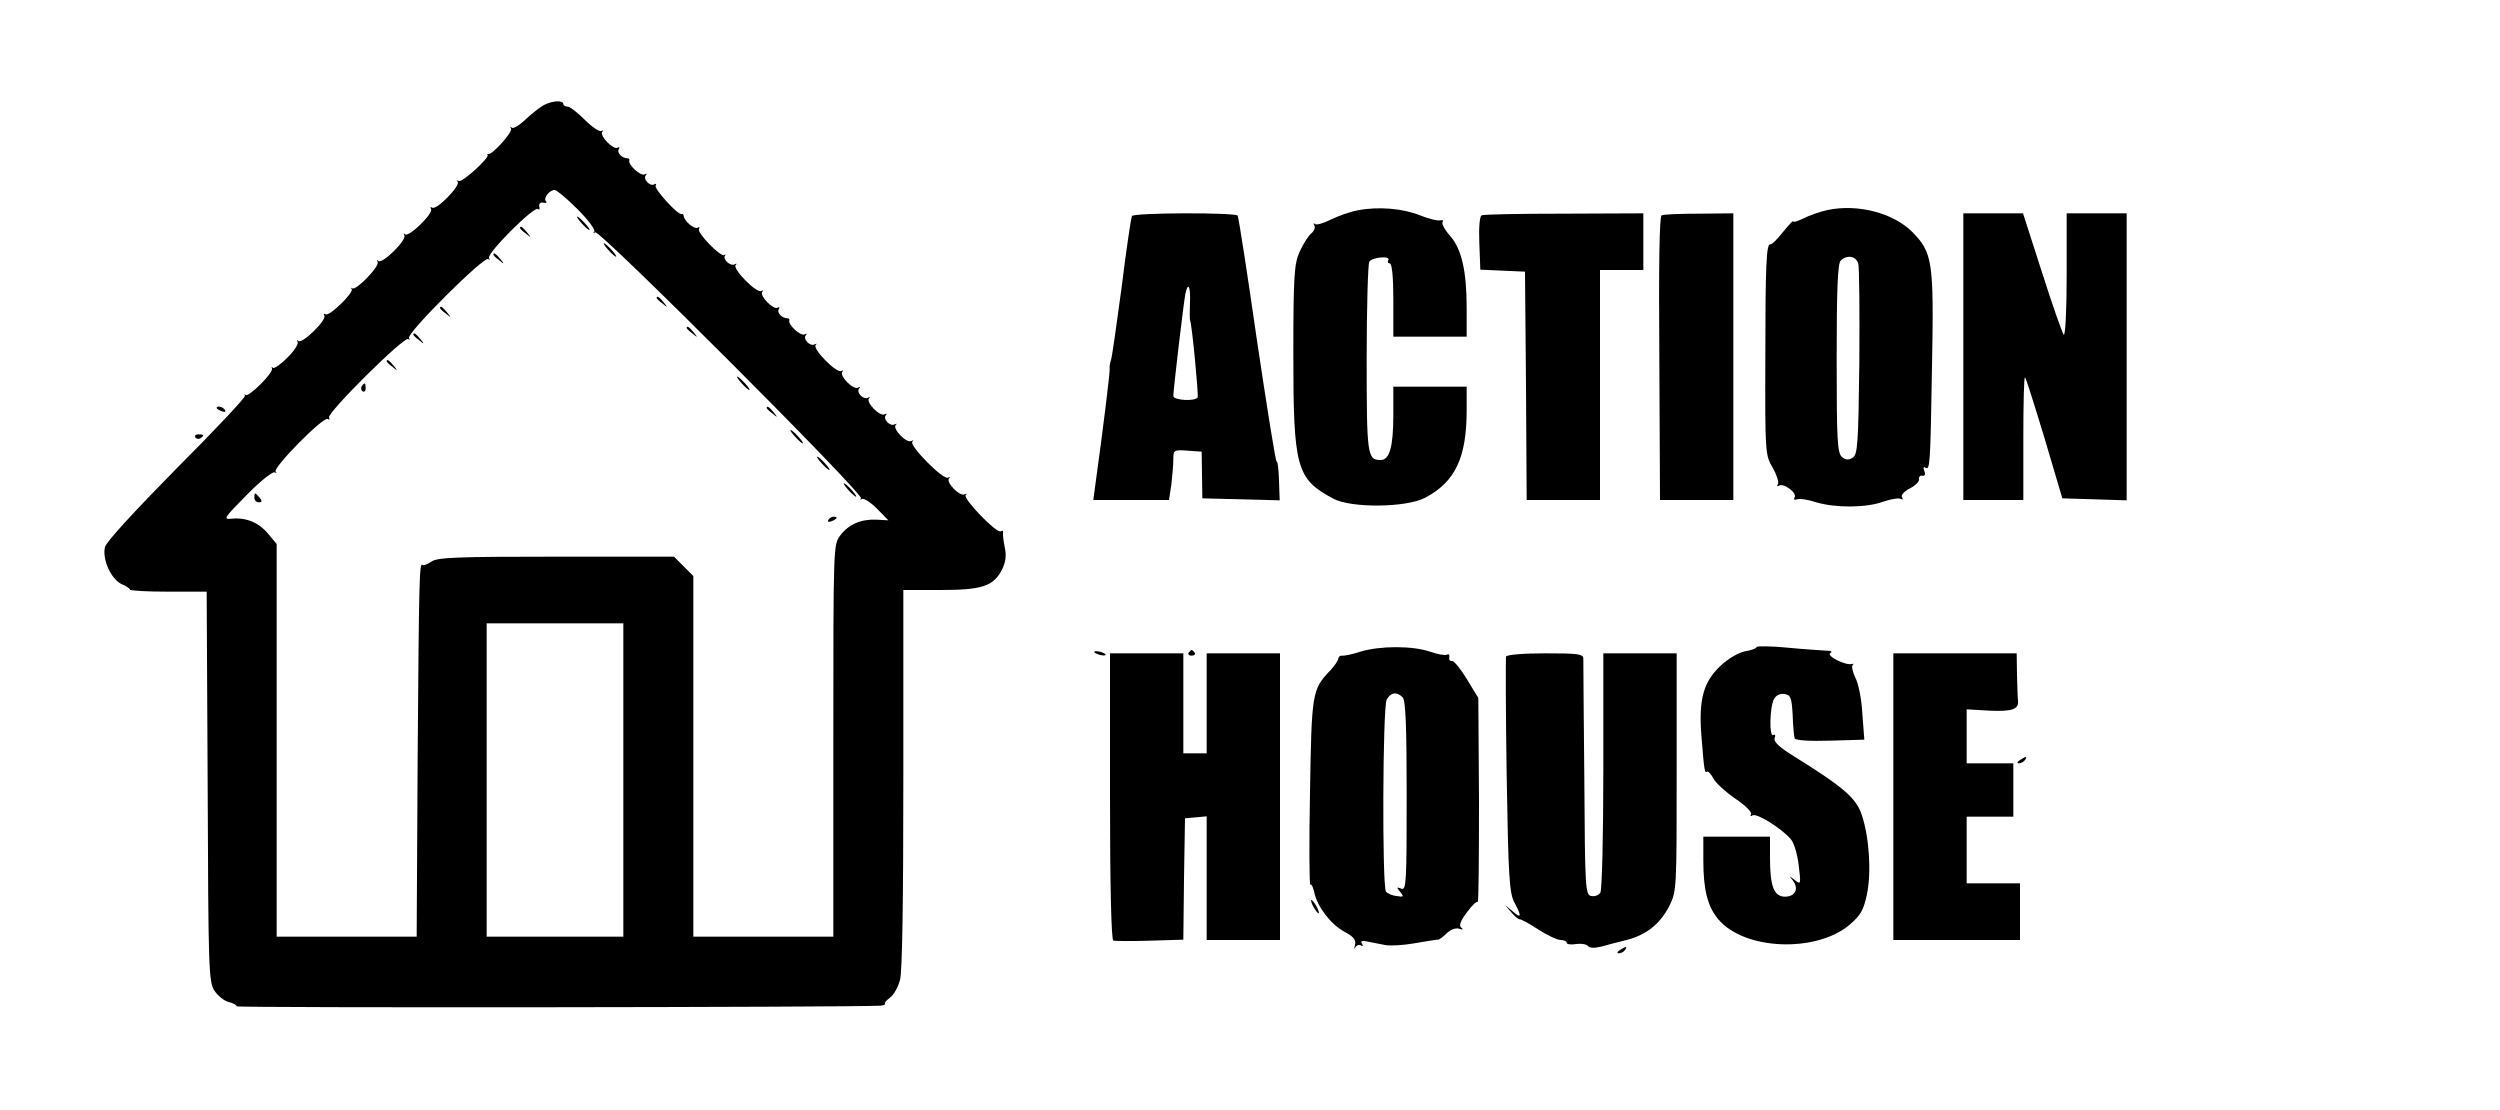
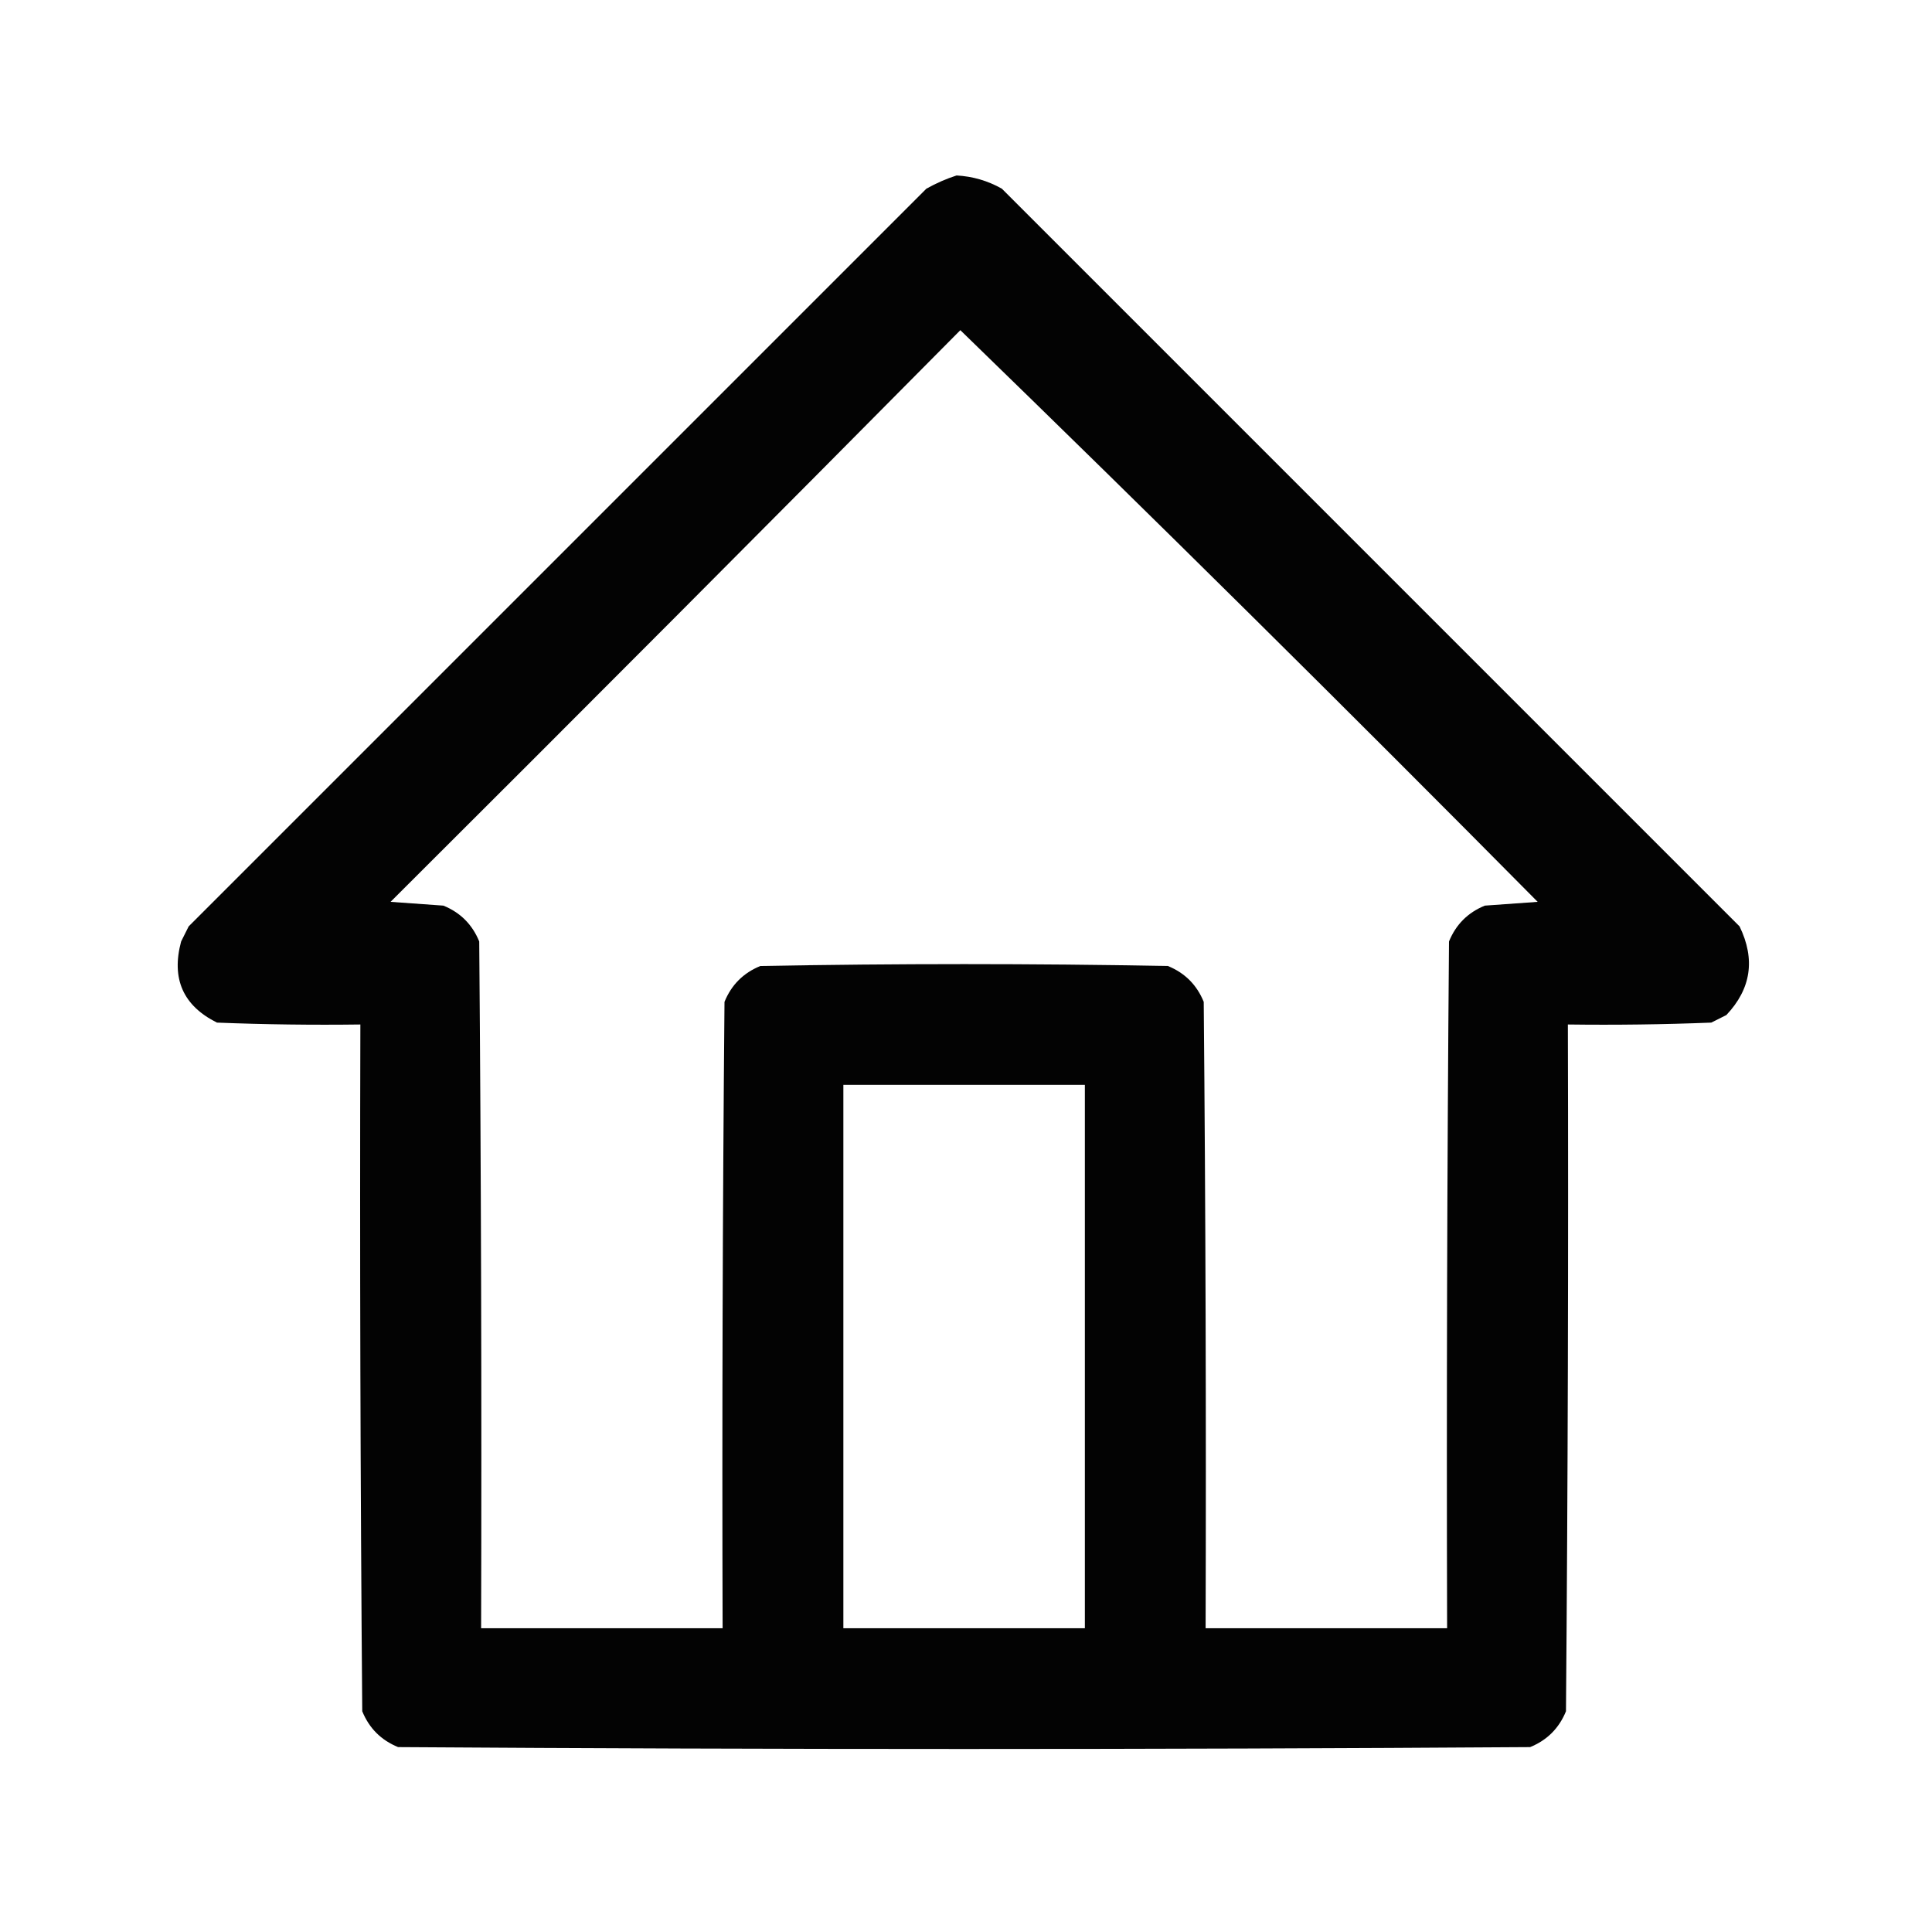
- <svg xmlns="http://www.w3.org/2000/svg" version="1.0" width="750pt" height="333pt" viewBox="0 0 750 333" preserveAspectRatio="xMidYMid meet">
-   <g transform="translate(0,333) scale(0.1,-0.1)" fill="#000000" stroke="none">
-     <path d="M1632 3015 c-13 -7 -38 -27 -56 -44 -18 -17 -36 -28 -41 -24 -4 5 -5 3 -2 -3 6 -10 -59 -82 -69 -76 -2 1 -3 0 -1 -3 5 -9 -77 -84 -87 -78 -6 3 -8 2 -3 -2 10 -11 -63 -86 -76 -78 -6 3 -7 2 -4 -4 8 -13 -67 -86 -78 -76 -4 5 -5 3 -2 -3 8 -14 -66 -87 -78 -77 -4 5 -5 3 -2 -3 7 -12 -65 -87 -76 -79 -4 3 -5 2 -2 -2 8 -10 -67 -83 -78 -76 -6 3 -7 2 -4 -4 8 -13 -67 -86 -78 -76 -4 5 -5 3 -2 -3 3 -6 -11 -28 -32 -48 -21 -21 -41 -34 -43 -29 -3 4 -4 3 -2 -3 3 -14 -70 -86 -79 -79 -4 3 -5 2 -2 -2 3 -4 -89 -102 -204 -217 -125 -127 -212 -221 -216 -237 -9 -36 18 -96 49 -111 15 -6 26 -14 26 -17 0 -3 52 -6 115 -6 l115 0 3 -585 c2 -553 3 -587 21 -613 10 -15 29 -30 42 -33 13 -3 24 -9 24 -13 0 -5 1856 -3 1932 2 9 1 15 3 13 6 -3 2 4 10 15 18 11 8 24 31 30 53 7 24 10 242 10 604 l0 566 111 0 c125 0 159 11 185 61 11 23 14 42 8 68 -4 20 -6 40 -5 44 1 5 -2 6 -7 3 -12 -7 -114 98 -105 109 5 4 3 5 -3 2 -14 -8 -57 36 -47 48 5 4 3 5 -3 2 -14 -8 -117 96 -107 108 5 4 3 5 -3 2 -14 -8 -57 36 -47 48 5 4 3 5 -3 2 -14 -8 -37 17 -26 28 4 5 2 5 -4 2 -14 -8 -57 36 -47 48 5 4 3 5 -3 2 -14 -8 -37 17 -26 28 4 5 2 5 -4 2 -14 -8 -57 36 -47 48 5 4 3 5 -3 2 -14 -8 -87 66 -77 78 5 4 3 5 -3 2 -14 -8 -37 17 -26 28 4 5 2 5 -4 2 -11 -7 -51 29 -46 42 1 3 -1 6 -5 6 -17 0 -33 17 -27 27 4 6 3 8 -3 5 -13 -8 -56 37 -46 48 5 4 3 5 -3 2 -14 -8 -87 66 -77 78 5 4 3 5 -3 2 -13 -7 -37 16 -29 26 3 4 2 5 -2 2 -10 -8 -83 67 -76 78 3 6 1 7 -4 4 -10 -6 -41 20 -42 36 -1 4 -3 6 -6 5 -9 -6 -84 76 -78 85 3 6 1 7 -4 4 -13 -8 -36 17 -25 28 4 5 2 5 -4 2 -11 -7 -51 29 -46 42 1 3 -1 6 -5 6 -17 0 -33 17 -27 27 4 6 3 8 -3 5 -13 -8 -56 37 -46 48 5 4 3 5 -3 2 -6 -3 -28 12 -49 33 -22 22 -45 40 -52 40 -7 0 -13 4 -13 8 0 12 -33 10 -58 -3z m101 -313 c32 -32 54 -62 50 -67 -5 -4 -3 -5 3 -2 13 8 807 -786 797 -798 -4 -4 -3 -5 3 -2 6 3 26 -10 45 -29 l34 -35 -35 2 c-46 2 -83 -13 -109 -47 -21 -27 -21 -30 -21 -615 l0 -589 -210 0 -210 0 0 541 0 541 -29 29 -29 29 -354 0 c-294 0 -357 -2 -374 -15 -12 -8 -23 -12 -26 -10 -10 10 -11 -36 -15 -568 l-3 -547 -210 0 -210 0 0 589 0 589 -25 30 c-28 34 -66 50 -109 46 -28 -3 -25 1 44 71 40 41 78 71 84 68 6 -3 7 -2 3 2 -10 11 143 166 156 158 6 -3 7 -2 4 4 -8 13 227 246 238 236 4 -4 5 -3 2 3 -8 14 226 247 238 237 4 -4 5 -3 2 3 -8 13 136 157 147 147 4 -4 6 -1 4 7 -2 9 3 14 12 12 8 -2 12 0 8 4 -9 9 10 34 26 34 6 0 37 -26 69 -58z m137 -1712 l0 -470 -205 0 -205 0 0 470 0 470 205 0 205 0 0 -470z" />
-     <path d="M1745 2660 c10 -11 20 -20 23 -20 3 0 -3 9 -13 20 -10 11 -20 20 -23 20 -3 0 3 -9 13 -20z" />
-     <path d="M1560 2646 c0 -2 8 -10 18 -17 15 -13 16 -12 3 4 -13 16 -21 21 -21 13z" />
-     <path d="M1825 2580 c10 -11 20 -20 23 -20 3 0 -3 9 -13 20 -10 11 -20 20 -23 20 -3 0 3 -9 13 -20z" />
-     <path d="M1480 2566 c0 -2 8 -10 18 -17 15 -13 16 -12 3 4 -13 16 -21 21 -21 13z" />
-     <path d="M1970 2436 c0 -2 8 -10 18 -17 15 -13 16 -12 3 4 -13 16 -21 21 -21 13z" />
-     <path d="M1320 2406 c0 -2 8 -10 18 -17 15 -13 16 -12 3 4 -13 16 -21 21 -21 13z" />
-     <path d="M2060 2346 c0 -2 8 -10 18 -17 15 -13 16 -12 3 4 -13 16 -21 21 -21 13z" />
-     <path d="M1240 2326 c0 -2 8 -10 18 -17 15 -13 16 -12 3 4 -13 16 -21 21 -21 13z" />
-     <path d="M1160 2246 c0 -2 8 -10 18 -17 15 -13 16 -12 3 4 -13 16 -21 21 -21 13z" />
-     <path d="M2225 2180 c10 -11 20 -20 23 -20 3 0 -3 9 -13 20 -10 11 -20 20 -23 20 -3 0 3 -9 13 -20z" />
-     <path d="M1085 2171 c-3 -5 -2 -12 3 -15 5 -3 9 1 9 9 0 17 -3 19 -12 6z" />
-     <path d="M2300 2106 c0 -2 8 -10 18 -17 15 -13 16 -12 3 4 -13 16 -21 21 -21 13z" />
-     <path d="M2385 2020 c10 -11 20 -20 23 -20 3 0 -3 9 -13 20 -10 11 -20 20 -23 20 -3 0 3 -9 13 -20z" />
-     <path d="M2465 1940 c10 -11 20 -20 23 -20 3 0 -3 9 -13 20 -10 11 -20 20 -23 20 -3 0 3 -9 13 -20z" />
-     <path d="M2545 1860 c10 -11 20 -20 23 -20 3 0 -3 9 -13 20 -10 11 -20 20 -23 20 -3 0 3 -9 13 -20z" />
-     <path d="M763 1837 c0 -8 6 -14 14 -14 9 0 10 4 2 14 -6 7 -12 13 -14 13 -1 0 -2 -6 -2 -13z" />
-     <path d="M2485 1770 c-3 -6 1 -7 9 -4 18 7 21 14 7 14 -6 0 -13 -4 -16 -10z" />
-     <path d="M4073 2699 c-22 -4 -59 -17 -81 -28 -22 -11 -43 -17 -47 -13 -5 4 -5 2 -2 -4 4 -7 -1 -18 -10 -25 -9 -8 -24 -32 -34 -54 -16 -35 -19 -70 -19 -306 0 -343 9 -376 120 -435 54 -29 220 -27 276 3 90 48 124 120 124 263 l0 70 -110 0 -110 0 0 -84 c0 -96 -11 -136 -38 -136 -40 0 -42 13 -42 304 0 155 4 286 8 291 9 14 65 18 57 5 -3 -6 -1 -10 4 -10 7 0 11 -39 11 -110 l0 -110 110 0 110 0 0 85 c0 112 -15 179 -51 219 -16 18 -25 36 -21 41 4 4 0 5 -8 4 -8 -2 -35 5 -60 15 -52 21 -126 27 -187 15z" />
-     <path d="M5483 2700 c-23 -5 -55 -16 -72 -25 -17 -8 -31 -13 -31 -9 0 4 -14 -11 -31 -32 -17 -22 -34 -38 -38 -37 -12 3 -15 -63 -15 -347 -1 -279 0 -286 22 -323 12 -21 19 -43 16 -49 -4 -6 -3 -8 3 -5 14 9 55 -22 47 -35 -4 -6 -1 -9 7 -6 8 3 34 -1 58 -9 58 -17 148 -17 201 2 23 8 47 12 53 8 6 -3 7 -1 3 5 -4 6 6 18 24 27 16 8 29 21 27 28 -1 6 3 11 10 10 8 -2 10 4 6 14 -4 9 -2 14 3 10 14 -8 15 4 20 303 6 317 2 342 -60 405 -57 56 -162 84 -253 65z m92 -162 c3 -13 4 -146 3 -297 -3 -243 -5 -275 -20 -284 -12 -8 -21 -7 -32 2 -14 12 -16 50 -16 295 0 206 3 285 12 294 19 19 47 14 53 -10z" />
-     <path d="M3396 2682 c-3 -5 -17 -100 -31 -213 -15 -112 -29 -211 -32 -219 -3 -8 -5 -21 -4 -27 1 -10 -18 -167 -44 -355 l-5 -38 114 0 113 0 7 46 c3 26 6 60 6 76 0 28 2 29 43 26 l42 -3 1 -70 1 -70 116 -3 116 -3 -2 60 c-1 32 -4 58 -7 56 -3 -2 -29 162 -59 363 -29 202 -55 370 -58 375 -6 10 -311 9 -317 -1z m174 -259 c-1 -27 -1 -50 0 -53 6 -12 26 -226 23 -232 -7 -13 -73 -9 -73 4 0 19 31 281 36 306 8 38 16 24 14 -25z" />
-     <path d="M4445 2684 c-6 -2 -9 -37 -7 -84 l3 -79 67 -3 67 -3 3 -342 2 -343 110 0 110 0 0 345 0 345 65 0 65 0 0 85 0 85 -237 -1 c-131 0 -242 -2 -248 -5z" />
-     <path d="M4985 2684 c-7 -3 -9 -153 -7 -429 l2 -425 110 0 110 0 0 430 0 430 -102 -1 c-57 0 -107 -2 -113 -5z" />
-     <path d="M5890 2260 l0 -430 90 0 90 0 0 187 c0 102 2 184 5 181 3 -2 29 -85 59 -184 l53 -179 97 -3 96 -3 0 431 0 430 -90 0 -90 0 0 -187 c0 -105 -4 -183 -9 -177 -4 5 -34 89 -65 187 l-57 177 -89 0 -90 0 0 -430z" />
-     <path d="M650 2106 c0 -2 7 -7 16 -10 8 -3 12 -2 9 4 -6 10 -25 14 -25 6z" />
-     <path d="M586 2018 c3 -5 10 -6 15 -3 13 9 11 12 -6 12 -8 0 -12 -4 -9 -9z" />
-     <path d="M5270 1389 c0 -4 -16 -10 -35 -13 -20 -4 -51 -22 -74 -44 -51 -48 -65 -101 -57 -207 9 -112 10 -114 17 -110 3 3 12 -7 19 -20 7 -14 37 -41 66 -61 30 -20 51 -41 47 -47 -3 -6 -1 -7 5 -3 12 7 84 -37 114 -71 10 -11 20 -45 24 -78 7 -58 7 -60 -12 -45 -18 14 -18 14 -5 -2 18 -24 7 -48 -24 -48 -33 0 -45 31 -45 116 l0 64 -100 0 -100 0 0 -72 c0 -88 13 -138 45 -176 78 -93 294 -101 394 -16 33 28 42 44 52 92 14 68 6 177 -17 241 -17 48 -57 82 -202 172 -45 28 -62 44 -58 55 3 9 2 12 -4 9 -13 -8 -11 83 2 108 6 11 18 17 31 15 19 -3 22 -10 25 -63 1 -33 4 -64 6 -70 2 -6 44 -9 106 -7 l103 3 -6 78 c-2 43 -12 92 -21 108 -8 17 -12 34 -8 38 4 3 2 5 -3 3 -18 -5 -77 24 -64 33 7 4 3 7 -12 7 -13 1 -66 4 -116 9 -51 5 -93 5 -93 2z" />
-     <path d="M4081 1375 c-24 -8 -49 -13 -55 -12 -5 1 -10 -3 -11 -8 0 -6 -11 -22 -23 -35 -56 -59 -57 -65 -62 -367 -3 -154 -2 -279 1 -277 4 2 9 -9 12 -24 9 -42 49 -95 90 -117 28 -15 36 -25 32 -40 -3 -11 -2 -14 1 -7 3 6 11 9 16 6 7 -4 8 -2 4 5 -6 8 0 10 18 6 14 -3 37 -7 51 -10 14 -3 53 -1 88 5 34 6 65 11 70 11 4 -1 16 8 27 19 11 11 27 17 37 14 11 -4 14 -3 7 3 -8 5 -3 20 16 45 15 21 30 35 33 32 3 -3 4 133 4 303 l-2 309 -34 56 c-19 31 -39 56 -45 55 -6 -1 -10 4 -8 11 1 8 -2 11 -7 8 -5 -3 -28 1 -51 9 -52 18 -150 18 -209 0z m127 -137 c9 -9 12 -88 12 -296 0 -259 -1 -284 -16 -278 -15 6 -15 4 -3 -10 11 -14 10 -16 -11 -12 -14 1 -28 8 -32 13 -12 16 -10 553 2 576 12 22 30 25 48 7z" />
-     <path d="M3284 1372 c4 -3 14 -7 22 -8 9 -1 13 0 10 4 -4 3 -14 7 -22 8 -9 1 -13 0 -10 -4z" />
-     <path d="M3566 1372 c-3 -5 1 -9 9 -9 8 0 12 4 9 9 -3 4 -7 8 -9 8 -2 0 -6 -4 -9 -8z" />
-     <path d="M3330 941 c0 -271 4 -431 10 -433 5 -1 55 -2 110 0 l100 3 2 182 3 182 33 3 32 3 0 -185 0 -186 110 0 110 0 0 430 0 430 -110 0 -110 0 0 -150 0 -150 -35 0 -35 0 0 150 0 150 -110 0 -110 0 0 -429z" />
-     <path d="M4518 1360 c-1 -5 -1 -166 2 -357 5 -302 8 -352 23 -380 23 -43 21 -50 -5 -27 l-23 19 19 -22 c10 -12 21 -21 25 -21 3 1 28 -12 55 -30 28 -18 58 -32 68 -32 10 0 18 -4 18 -8 0 -5 13 -7 29 -4 16 2 31 -1 35 -6 4 -6 18 -7 39 -2 17 5 52 14 77 20 60 16 100 48 128 102 22 44 22 52 22 402 l0 356 -110 0 -110 0 0 -352 c0 -194 -4 -359 -9 -366 -5 -8 -17 -12 -27 -10 -18 3 -19 20 -21 348 -2 190 -3 353 -3 363 0 15 -12 17 -114 17 -66 0 -116 -4 -118 -10z" />
-     <path d="M5680 940 l0 -430 190 0 190 0 0 85 0 85 -80 0 -80 0 0 100 0 100 70 0 70 0 0 80 0 80 -70 0 -70 0 0 81 0 81 69 -4 c67 -3 88 4 85 30 -1 6 -2 41 -3 77 l-1 65 -185 0 -185 0 0 -430z" />
-     <path d="M6060 1050 c-9 -6 -10 -10 -3 -10 6 0 15 5 18 10 8 12 4 12 -15 0z" />
-     <path d="M3940 610 c6 -11 13 -20 16 -20 2 0 0 9 -6 20 -6 11 -13 20 -16 20 -2 0 0 -9 6 -20z" />
-     <path d="M4860 480 c-9 -6 -10 -10 -3 -10 6 0 15 5 18 10 8 12 4 12 -15 0z" />
+ <svg xmlns="http://www.w3.org/2000/svg" version="1.1" width="512px" height="512px" style="shape-rendering:geometricPrecision; text-rendering:geometricPrecision; image-rendering:optimizeQuality; fill-rule:evenodd; clip-rule:evenodd">
+   <g>
+     <path style="opacity:0.987" fill="#000000" d="M 253.5,46.5 C 257.769,46.734 261.769,47.901 265.5,50C 330.667,115.167 395.833,180.333 461,245.5C 465.236,254.222 464.069,262.055 457.5,269C 456.167,269.667 454.833,270.333 453.5,271C 440.838,271.5 428.171,271.667 415.5,271.5C 415.667,332.168 415.5,392.834 415,453.5C 413.167,458 410,461.167 405.5,463C 305.5,463.667 205.5,463.667 105.5,463C 101,461.167 97.833,458 96,453.5C 95.5,392.834 95.333,332.168 95.5,271.5C 82.829,271.667 70.162,271.5 57.5,271C 48.518,266.527 45.351,259.36 48,249.5C 48.667,248.167 49.333,246.833 50,245.5C 115.167,180.333 180.333,115.167 245.5,50C 248.158,48.522 250.825,47.355 253.5,46.5 Z M 254.5,87.5 C 305.917,137.416 356.917,187.916 407.5,239C 402.833,239.333 398.167,239.667 393.5,240C 389,241.833 385.833,245 384,249.5C 383.5,310.166 383.333,370.832 383.5,431.5C 362.167,431.5 340.833,431.5 319.5,431.5C 319.667,376.166 319.5,320.832 319,265.5C 317.167,261 314,257.833 309.5,256C 273.5,255.333 237.5,255.333 201.5,256C 197,257.833 193.833,261 192,265.5C 191.5,320.832 191.333,376.166 191.5,431.5C 170.167,431.5 148.833,431.5 127.5,431.5C 127.667,370.832 127.5,310.166 127,249.5C 125.167,245 122,241.833 117.5,240C 112.833,239.667 108.167,239.333 103.5,239C 154.035,188.632 204.368,138.132 254.5,87.5 Z M 223.5,287.5 C 244.833,287.5 266.167,287.5 287.5,287.5C 287.5,335.5 287.5,383.5 287.5,431.5C 266.167,431.5 244.833,431.5 223.5,431.5C 223.5,383.5 223.5,335.5 223.5,287.5 Z" />
  </g>
</svg>
